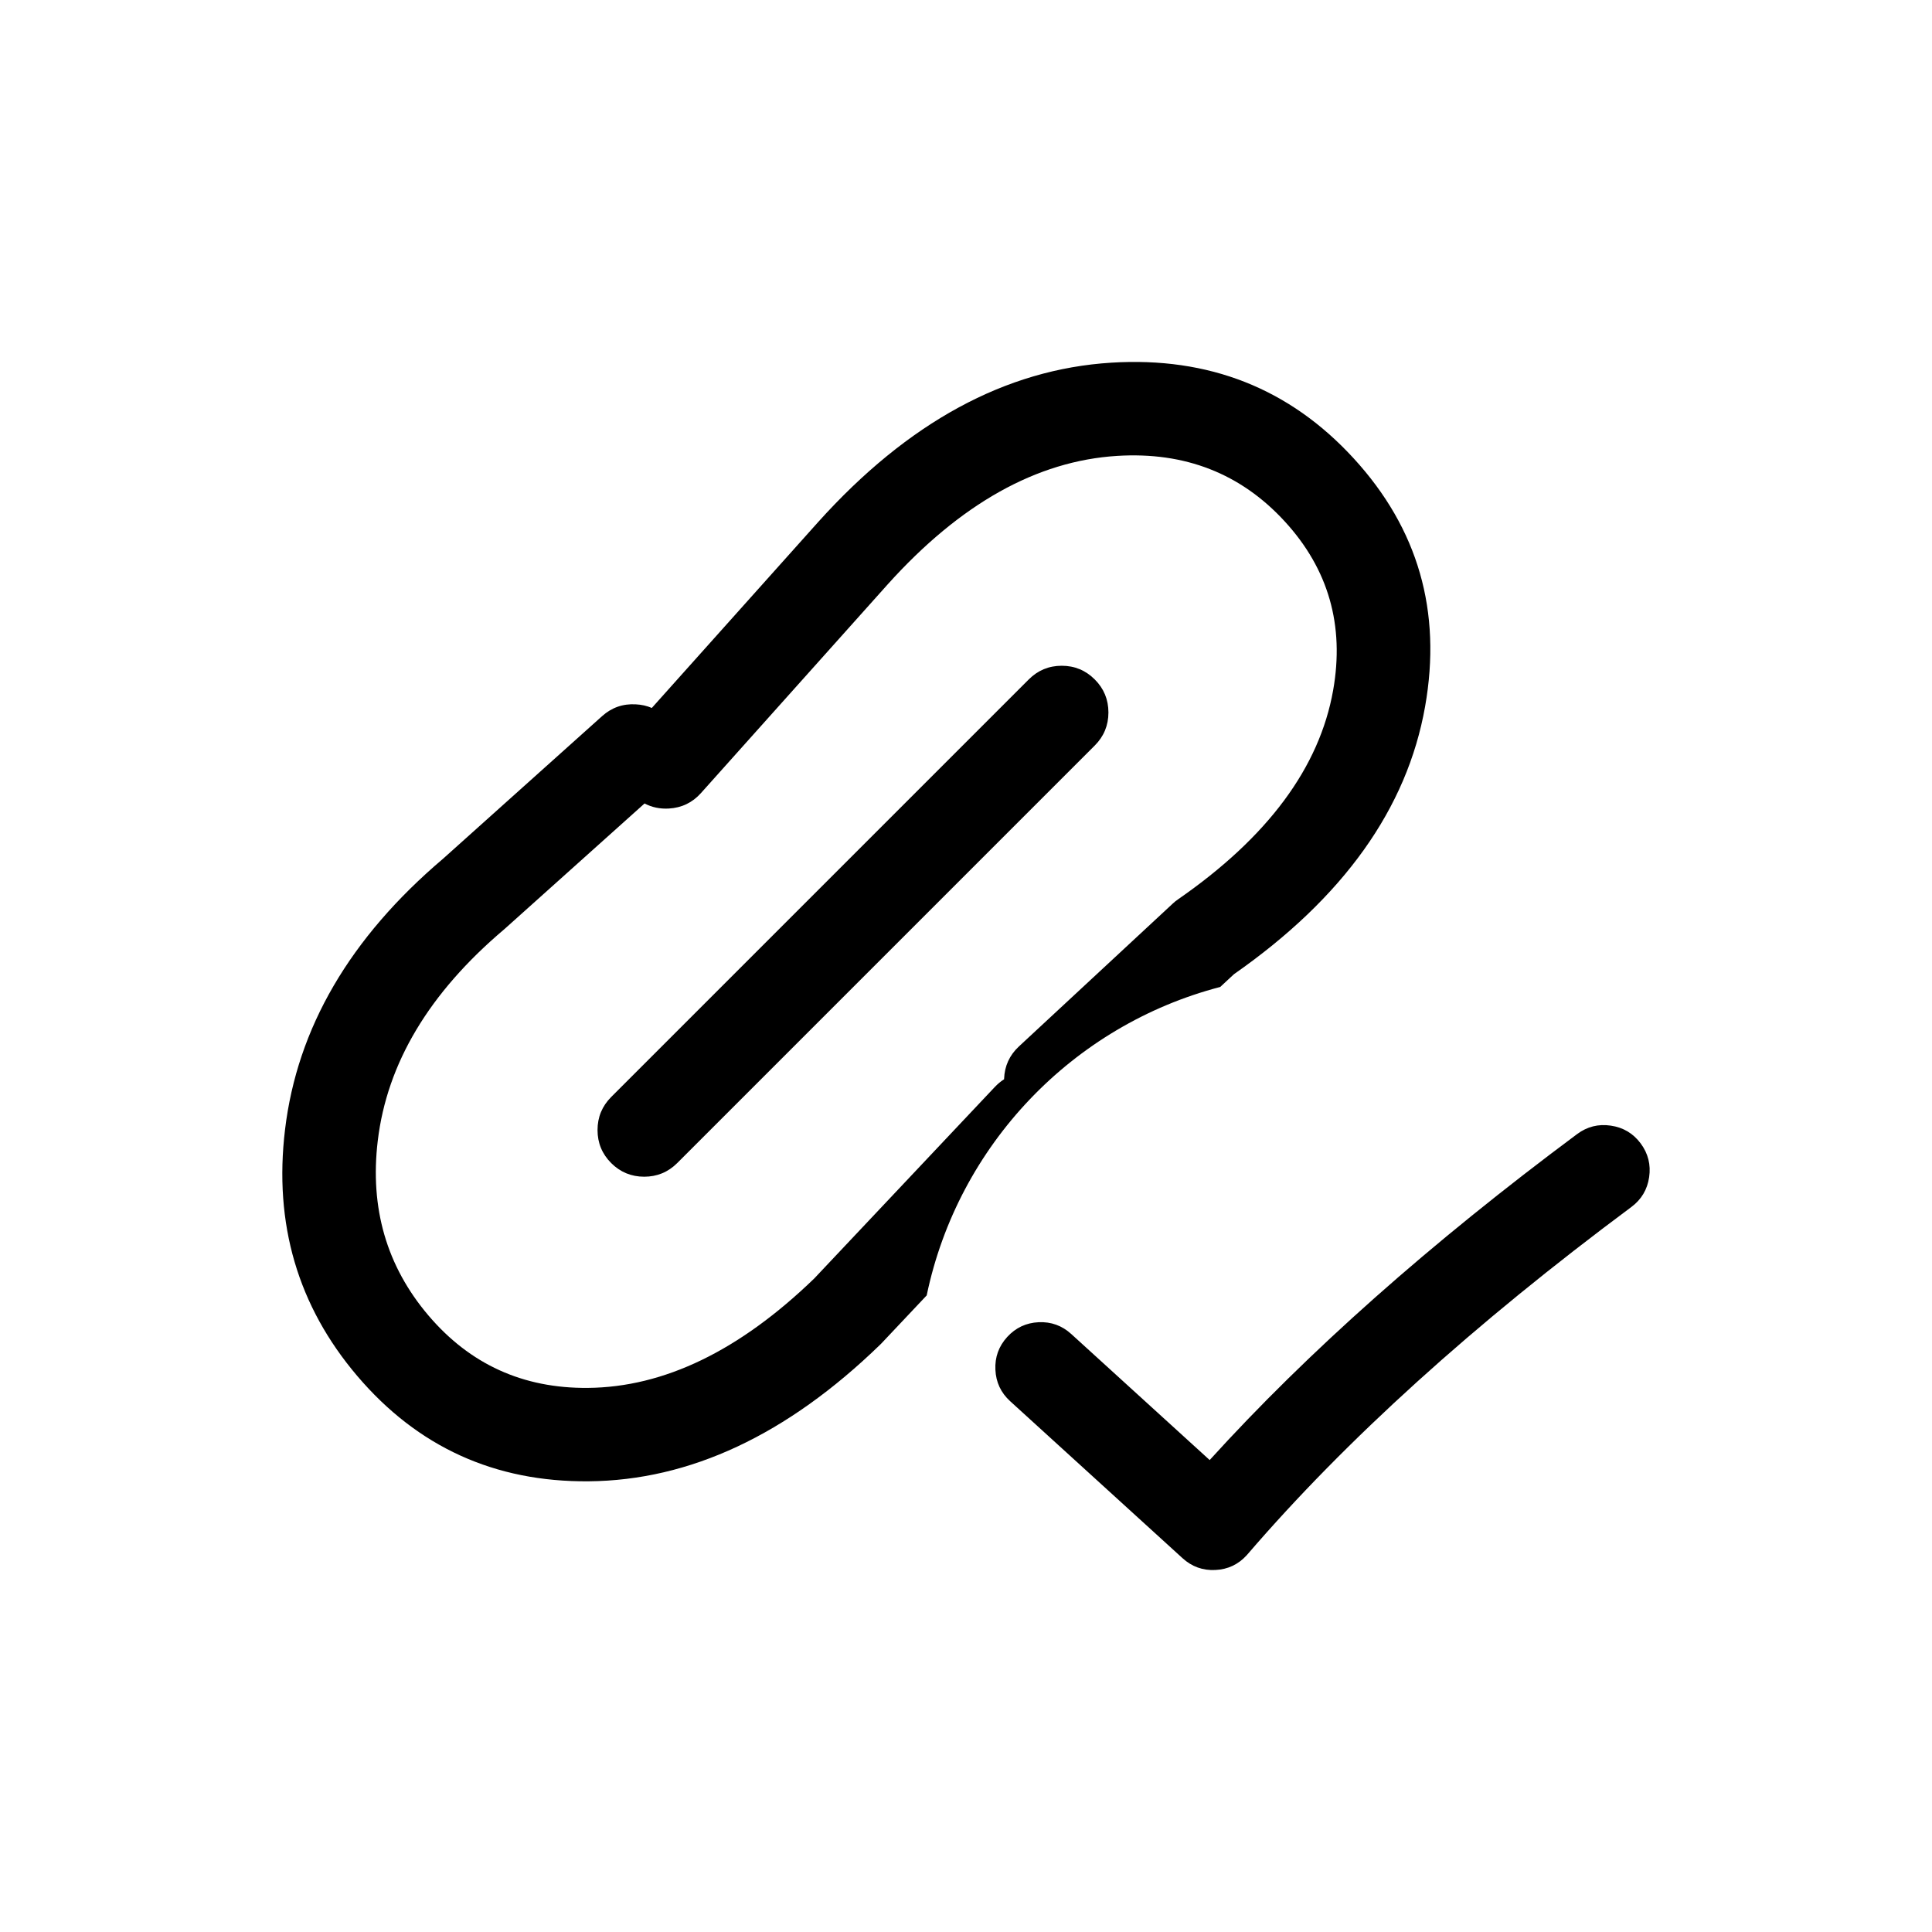
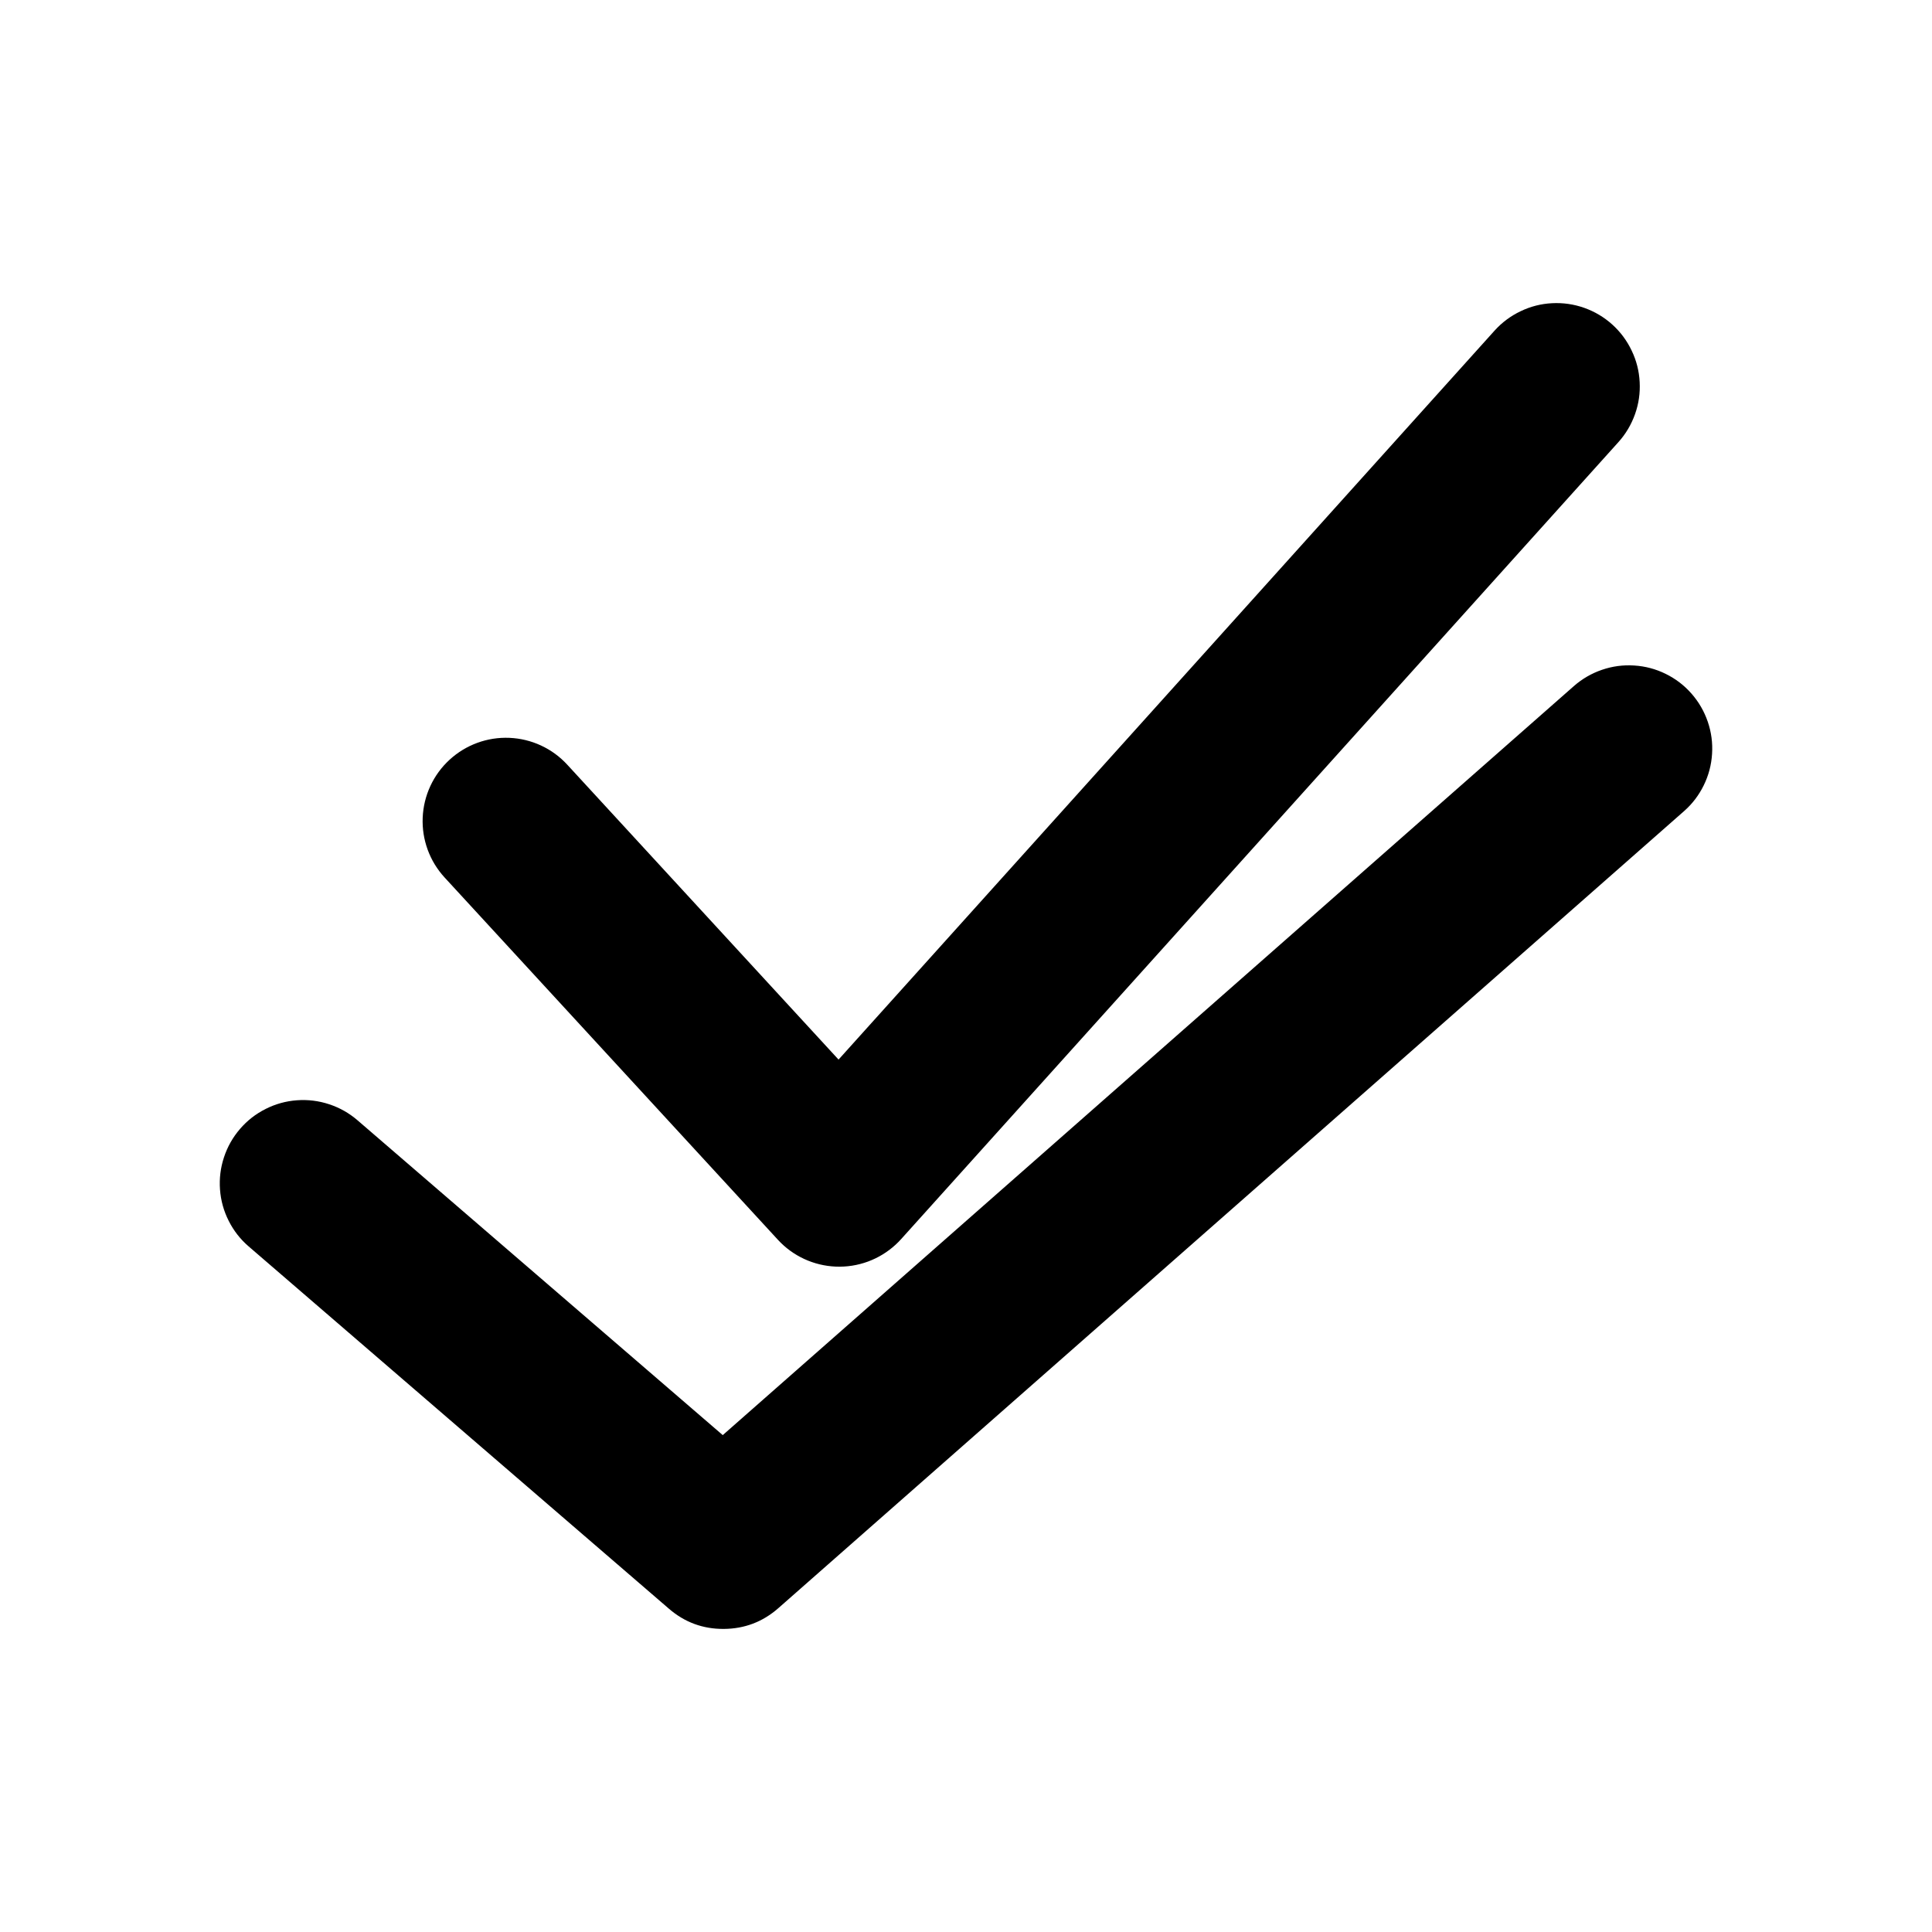
<svg xmlns="http://www.w3.org/2000/svg" viewBox="0 0 32 32">
-   <path d="M20.211 16.347C17.768 16.984 15.868 18.967 15.349 21.456L14.6 22.25Q14.588 22.263 14.575 22.275Q12.266 24.513 9.75 24.535Q7.418 24.555 5.917 22.79Q4.44 21.052 4.721 18.71Q5.023 16.187 7.341 14.221L9.972 11.862Q10.21 11.648 10.53 11.666Q10.674 11.673 10.796 11.726L13.552 8.646Q15.78 6.17 18.407 6.007Q20.83 5.856 22.422 7.593Q24.023 9.339 23.604 11.703Q23.156 14.236 20.438 16.136L20.211 16.347ZM10.676 13.308 8.365 15.38Q8.357 15.387 8.349 15.394Q6.487 16.97 6.257 18.894Q6.057 20.565 7.096 21.788Q8.128 23.002 9.736 22.988Q11.628 22.972 13.486 21.176L16.477 18.004Q16.549 17.928 16.631 17.876L16.631 17.869Q16.643 17.549 16.878 17.331L19.426 14.965Q19.466 14.927 19.512 14.896Q21.741 13.352 22.081 11.433Q22.366 9.822 21.281 8.638Q20.188 7.446 18.503 7.551Q16.507 7.675 14.704 9.678L11.61 13.136Q11.397 13.374 11.077 13.392Q10.858 13.404 10.676 13.308ZM17.744 22.096 20.036 24.183Q22.472 21.499 26.122 18.784Q26.372 18.598 26.68 18.644Q26.989 18.689 27.175 18.939Q27.36 19.189 27.315 19.497Q27.27 19.806 27.02 19.992Q23.109 22.9 20.664 25.743Q20.657 25.752 20.65 25.759Q20.44 25.99 20.129 26.004Q19.818 26.019 19.587 25.809L16.731 23.208Q16.501 22.998 16.487 22.687Q16.472 22.376 16.682 22.145Q16.892 21.915 17.203 21.9Q17.514 21.886 17.744 22.096ZM10.123 18.17 17.039 11.254Q17.266 11.027 17.586 11.027Q17.906 11.027 18.133 11.254Q18.359 11.48 18.359 11.801Q18.359 12.121 18.133 12.348L11.217 19.264Q10.99 19.49 10.67 19.49Q10.35 19.49 10.123 19.264Q9.897 19.037 9.897 18.717Q9.897 18.397 10.123 18.17Z" />
+   <path d="M5.921 18.555 11.971 23.77 26.068 11.364Q26.274 11.183 26.534 11.094Q26.794 11.005 27.068 11.023Q27.342 11.04 27.588 11.161Q27.835 11.282 28.016 11.488Q28.197 11.694 28.286 11.954Q28.375 12.214 28.357 12.488Q28.34 12.762 28.219 13.008Q28.098 13.255 27.892 13.436L12.892 26.636Q12.504 26.977 11.987 26.98Q11.47 26.983 11.079 26.645L4.119 20.645Q3.911 20.466 3.788 20.221Q3.664 19.976 3.644 19.702Q3.624 19.428 3.71 19.168Q3.796 18.907 3.975 18.699Q4.154 18.491 4.399 18.368Q4.644 18.244 4.918 18.224Q5.192 18.204 5.452 18.29Q5.713 18.376 5.921 18.555ZM9.396 12.666 13.889 17.55 24.754 5.477Q24.938 5.273 25.186 5.155Q25.433 5.036 25.707 5.022Q25.982 5.008 26.24 5.099Q26.499 5.191 26.703 5.374Q26.907 5.558 27.025 5.806Q27.144 6.053 27.158 6.327Q27.173 6.602 27.081 6.86Q26.989 7.119 26.806 7.323L14.926 20.523Q14.882 20.572 14.834 20.616Q14.632 20.801 14.375 20.896Q14.117 20.99 13.843 20.979Q13.568 20.967 13.319 20.852Q13.07 20.736 12.884 20.534L7.364 14.534Q7.179 14.332 7.084 14.075Q6.99 13.817 7.001 13.543Q7.013 13.268 7.128 13.019Q7.244 12.77 7.446 12.584Q7.648 12.399 7.905 12.304Q8.163 12.21 8.437 12.221Q8.712 12.233 8.961 12.348Q9.21 12.464 9.396 12.666Z" />
</svg>
